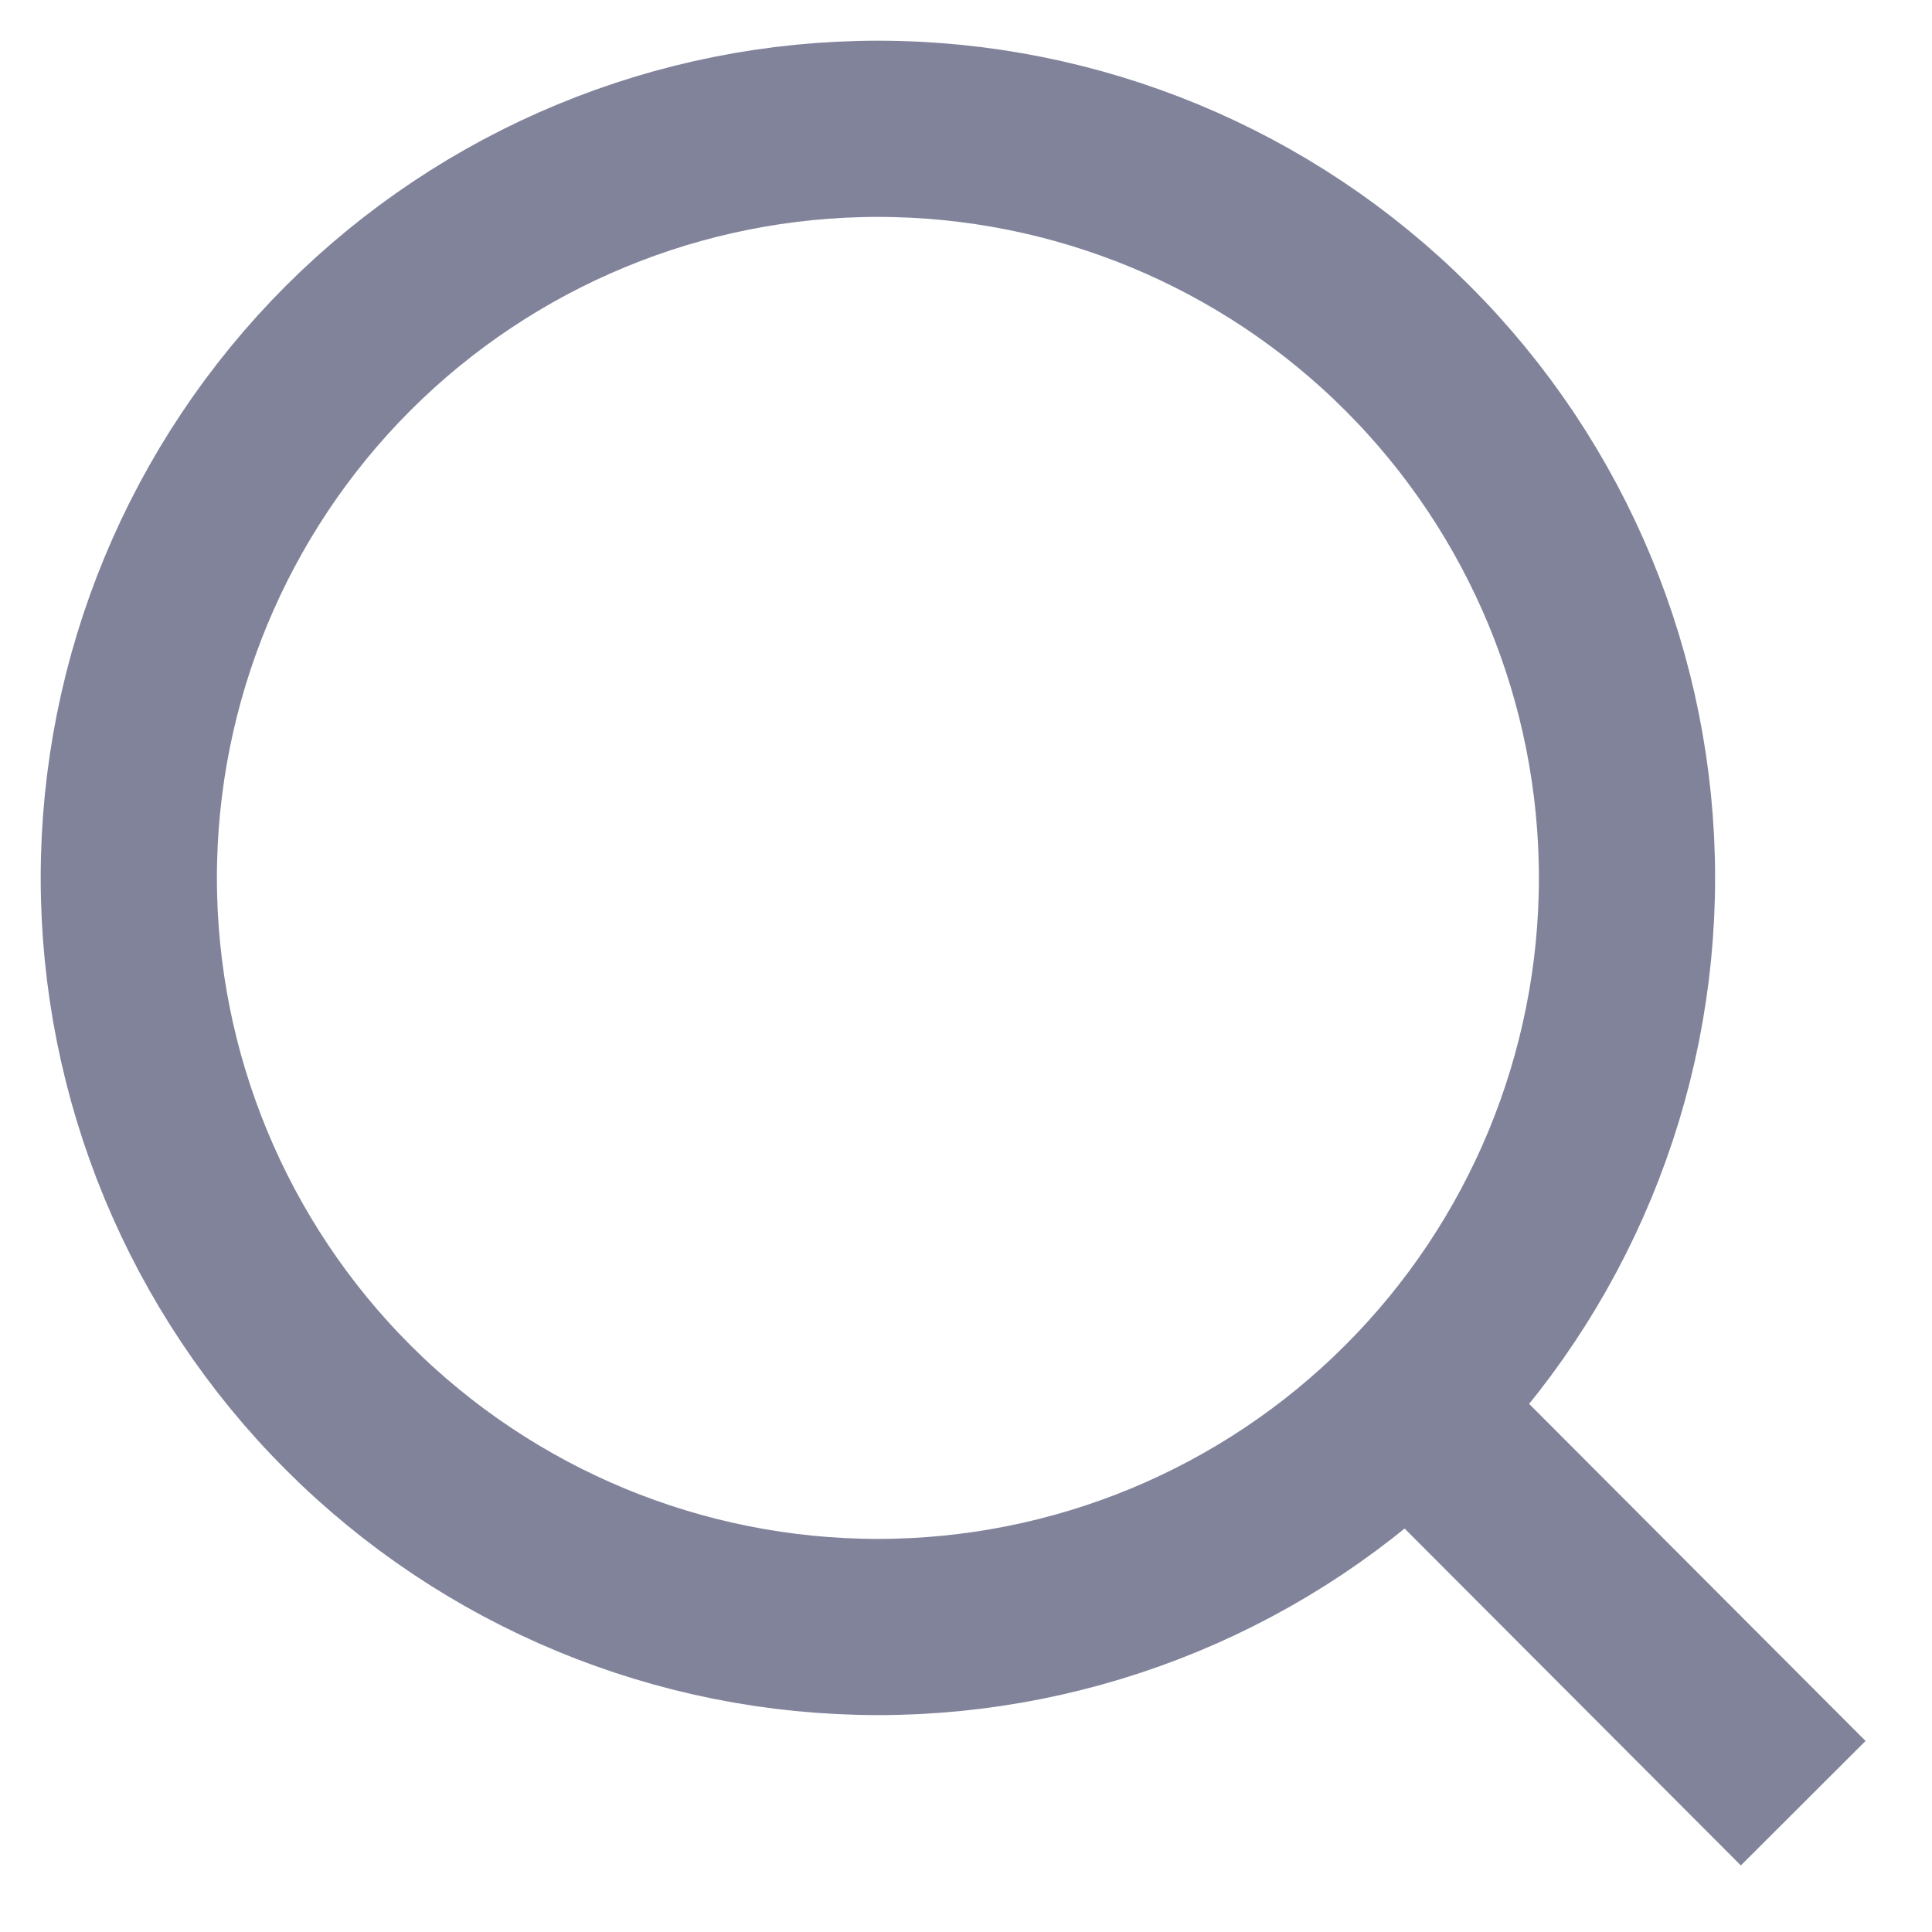
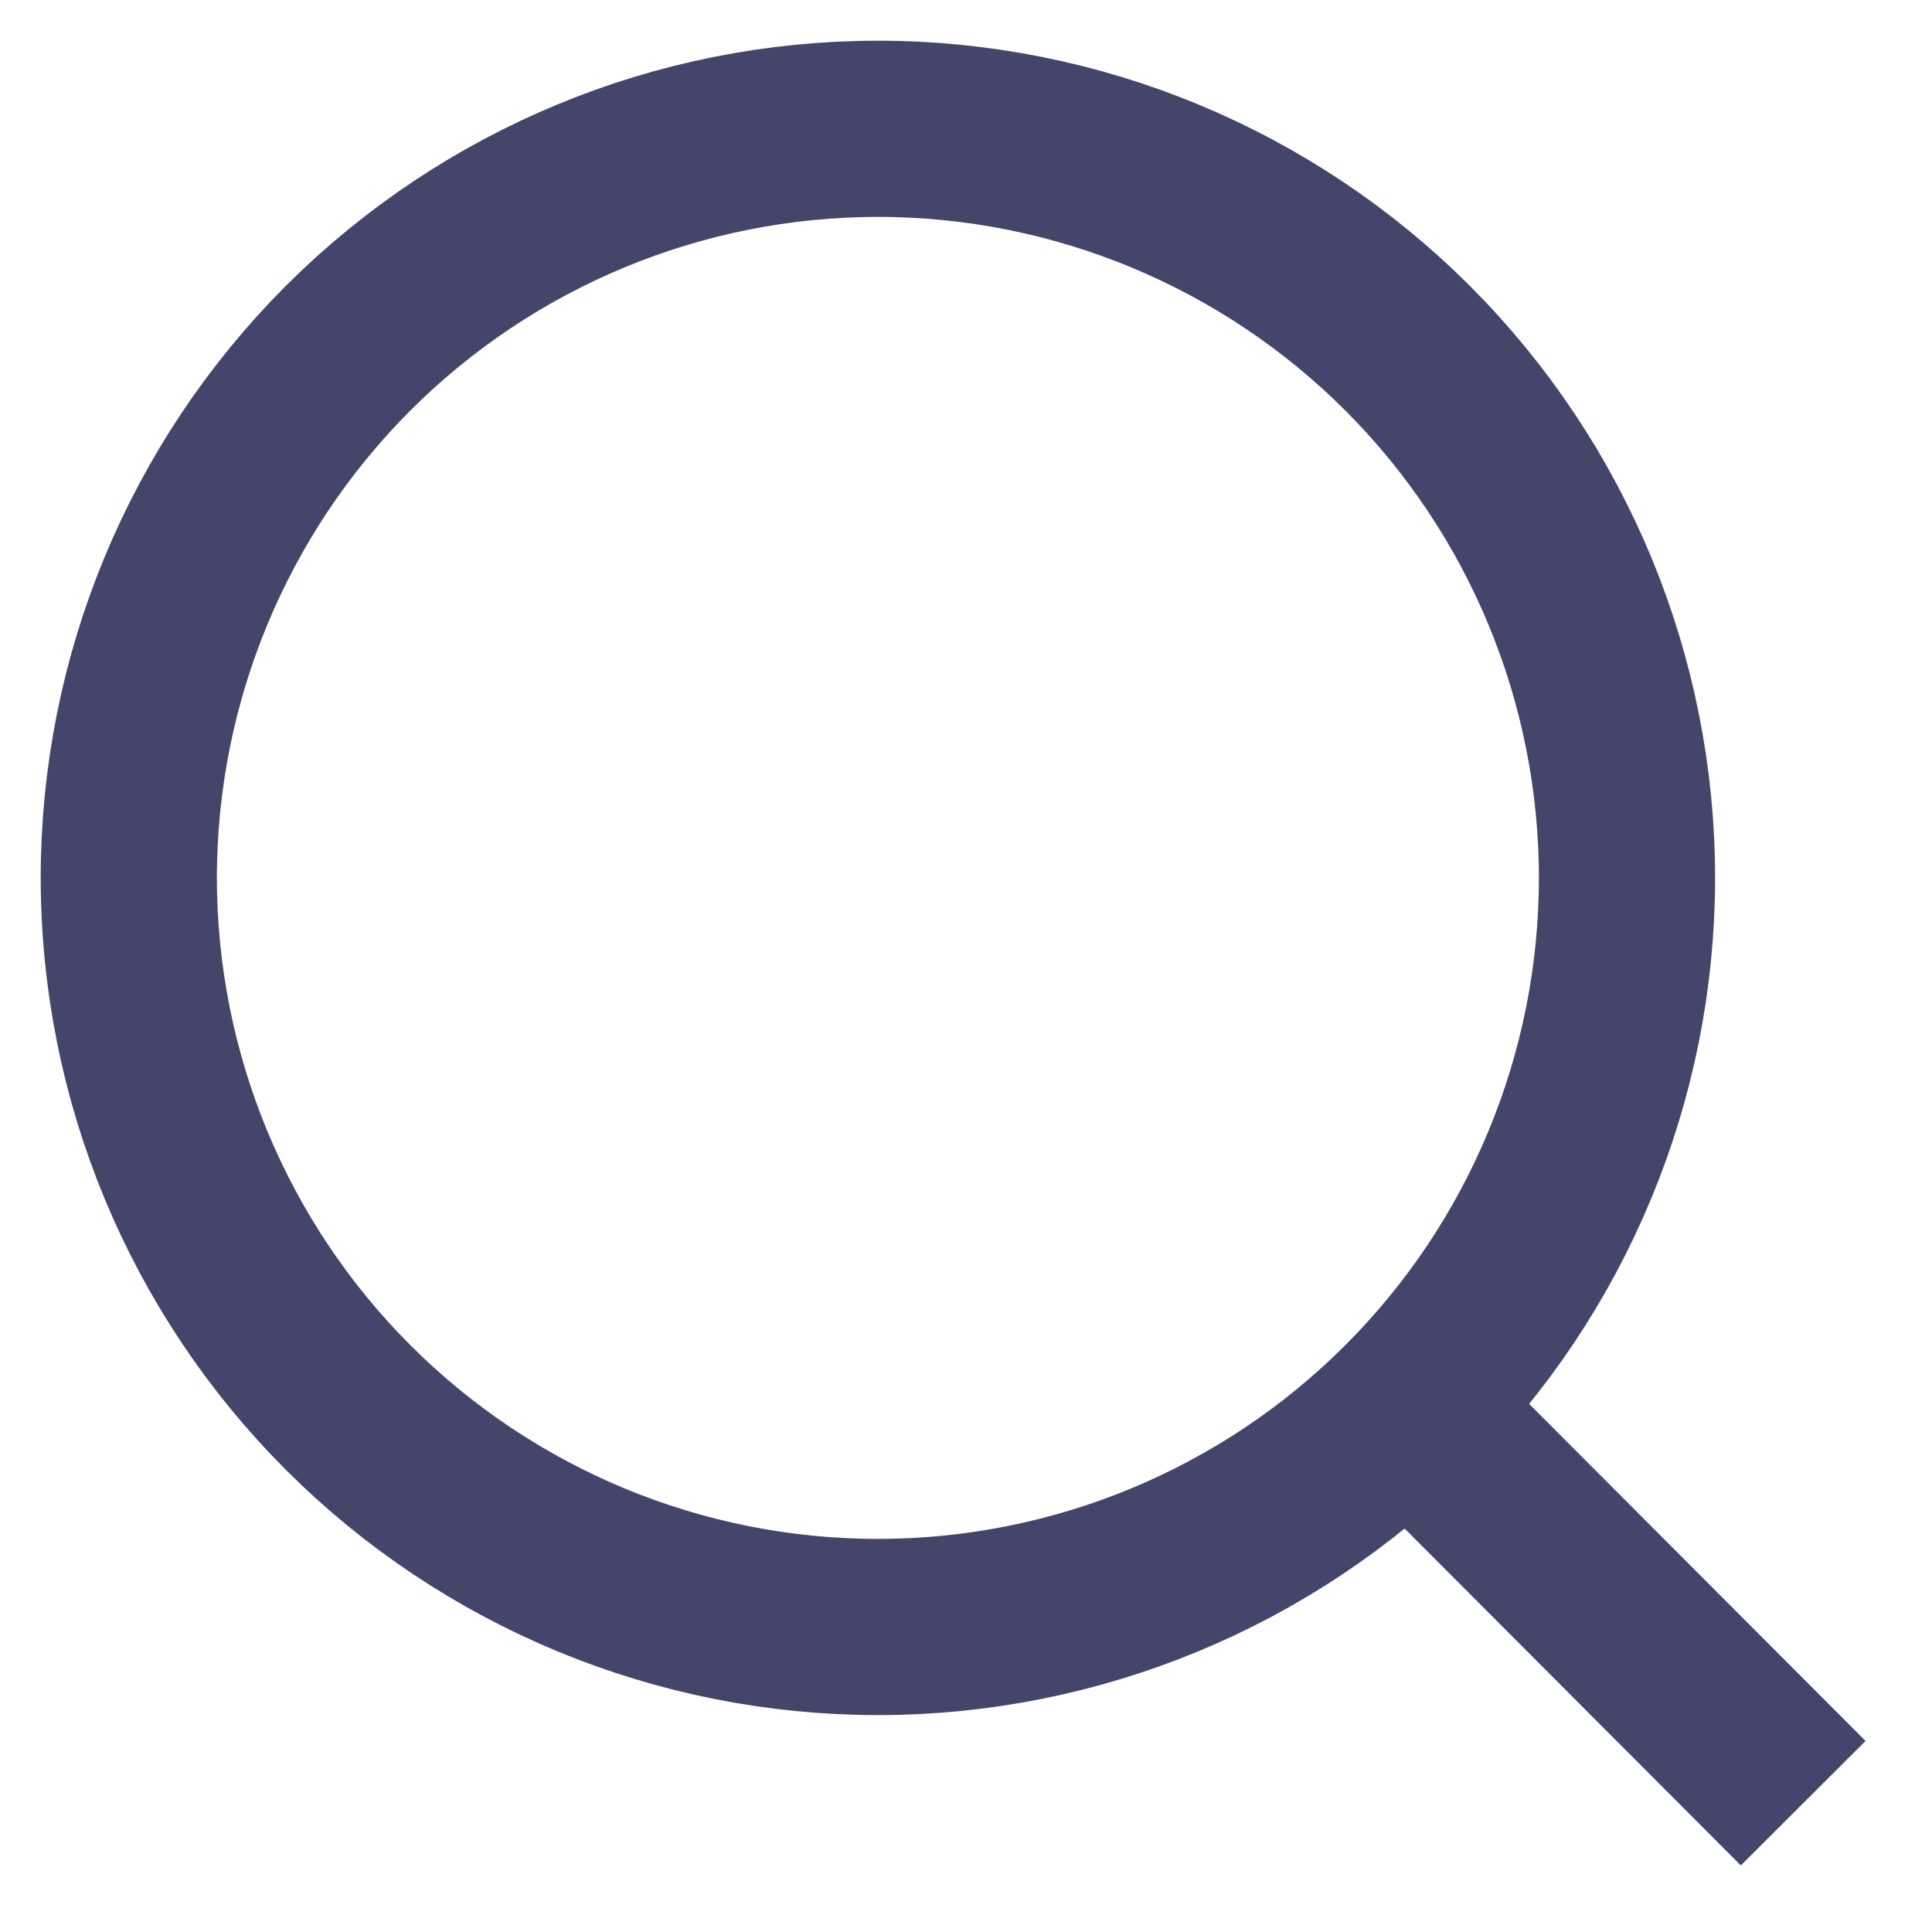
<svg xmlns="http://www.w3.org/2000/svg" width="15" height="15" viewBox="0 0 15 15" fill="none">
-   <path opacity="0.67" d="M14 14L10.931 10.925L14 14ZM12.632 6.816C12.632 8.358 12.019 9.838 10.928 10.928C9.838 12.019 8.358 12.632 6.816 12.632C5.273 12.632 3.794 12.019 2.703 10.928C1.613 9.838 1 8.358 1 6.816C1 5.273 1.613 3.794 2.703 2.703C3.794 1.613 5.273 1 6.816 1C8.358 1 9.838 1.613 10.928 2.703C12.019 3.794 12.632 5.273 12.632 6.816V6.816Z" stroke="#43466A" stroke-width="1.368" stroke-linecap="round" />
+   <path d="M14 14L10.931 10.925L14 14ZM12.632 6.816C12.632 8.358 12.019 9.838 10.928 10.928C9.838 12.019 8.358 12.632 6.816 12.632C5.273 12.632 3.794 12.019 2.703 10.928C1.613 9.838 1 8.358 1 6.816C1 5.273 1.613 3.794 2.703 2.703C3.794 1.613 5.273 1 6.816 1C8.358 1 9.838 1.613 10.928 2.703C12.019 3.794 12.632 5.273 12.632 6.816V6.816Z" stroke="#43466A" stroke-width="1.368" stroke-linecap="round" />
</svg>
